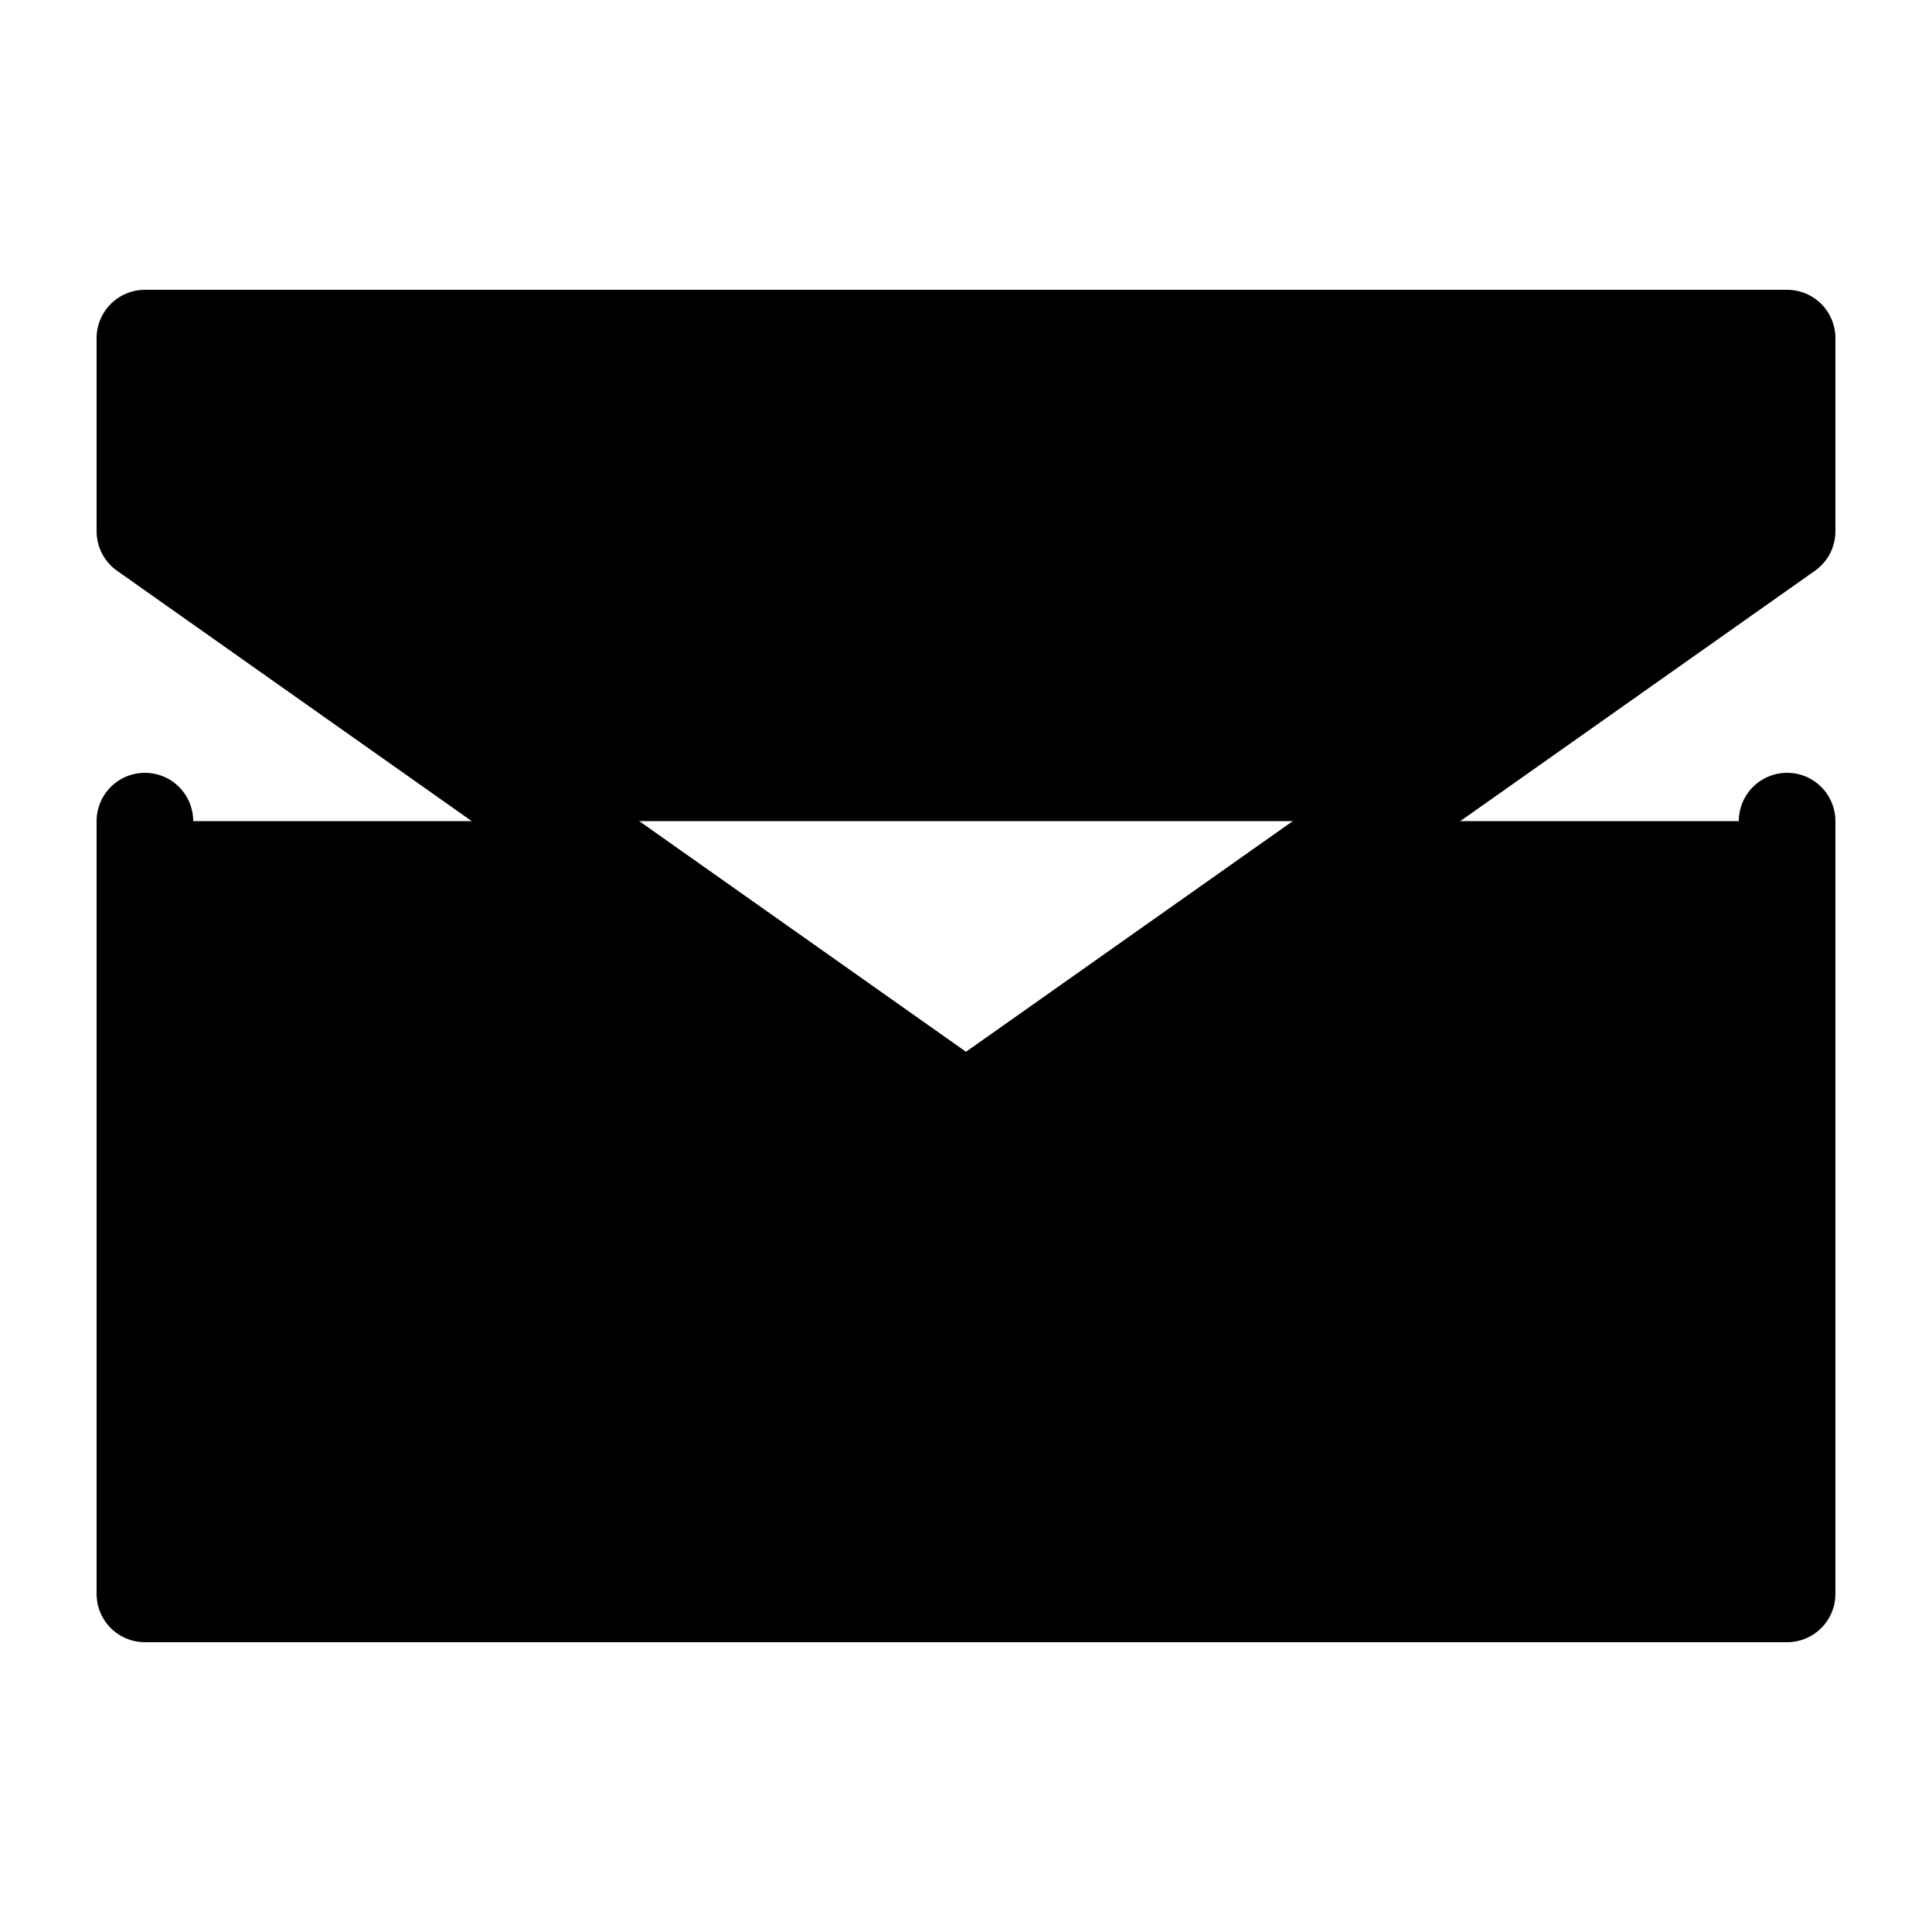
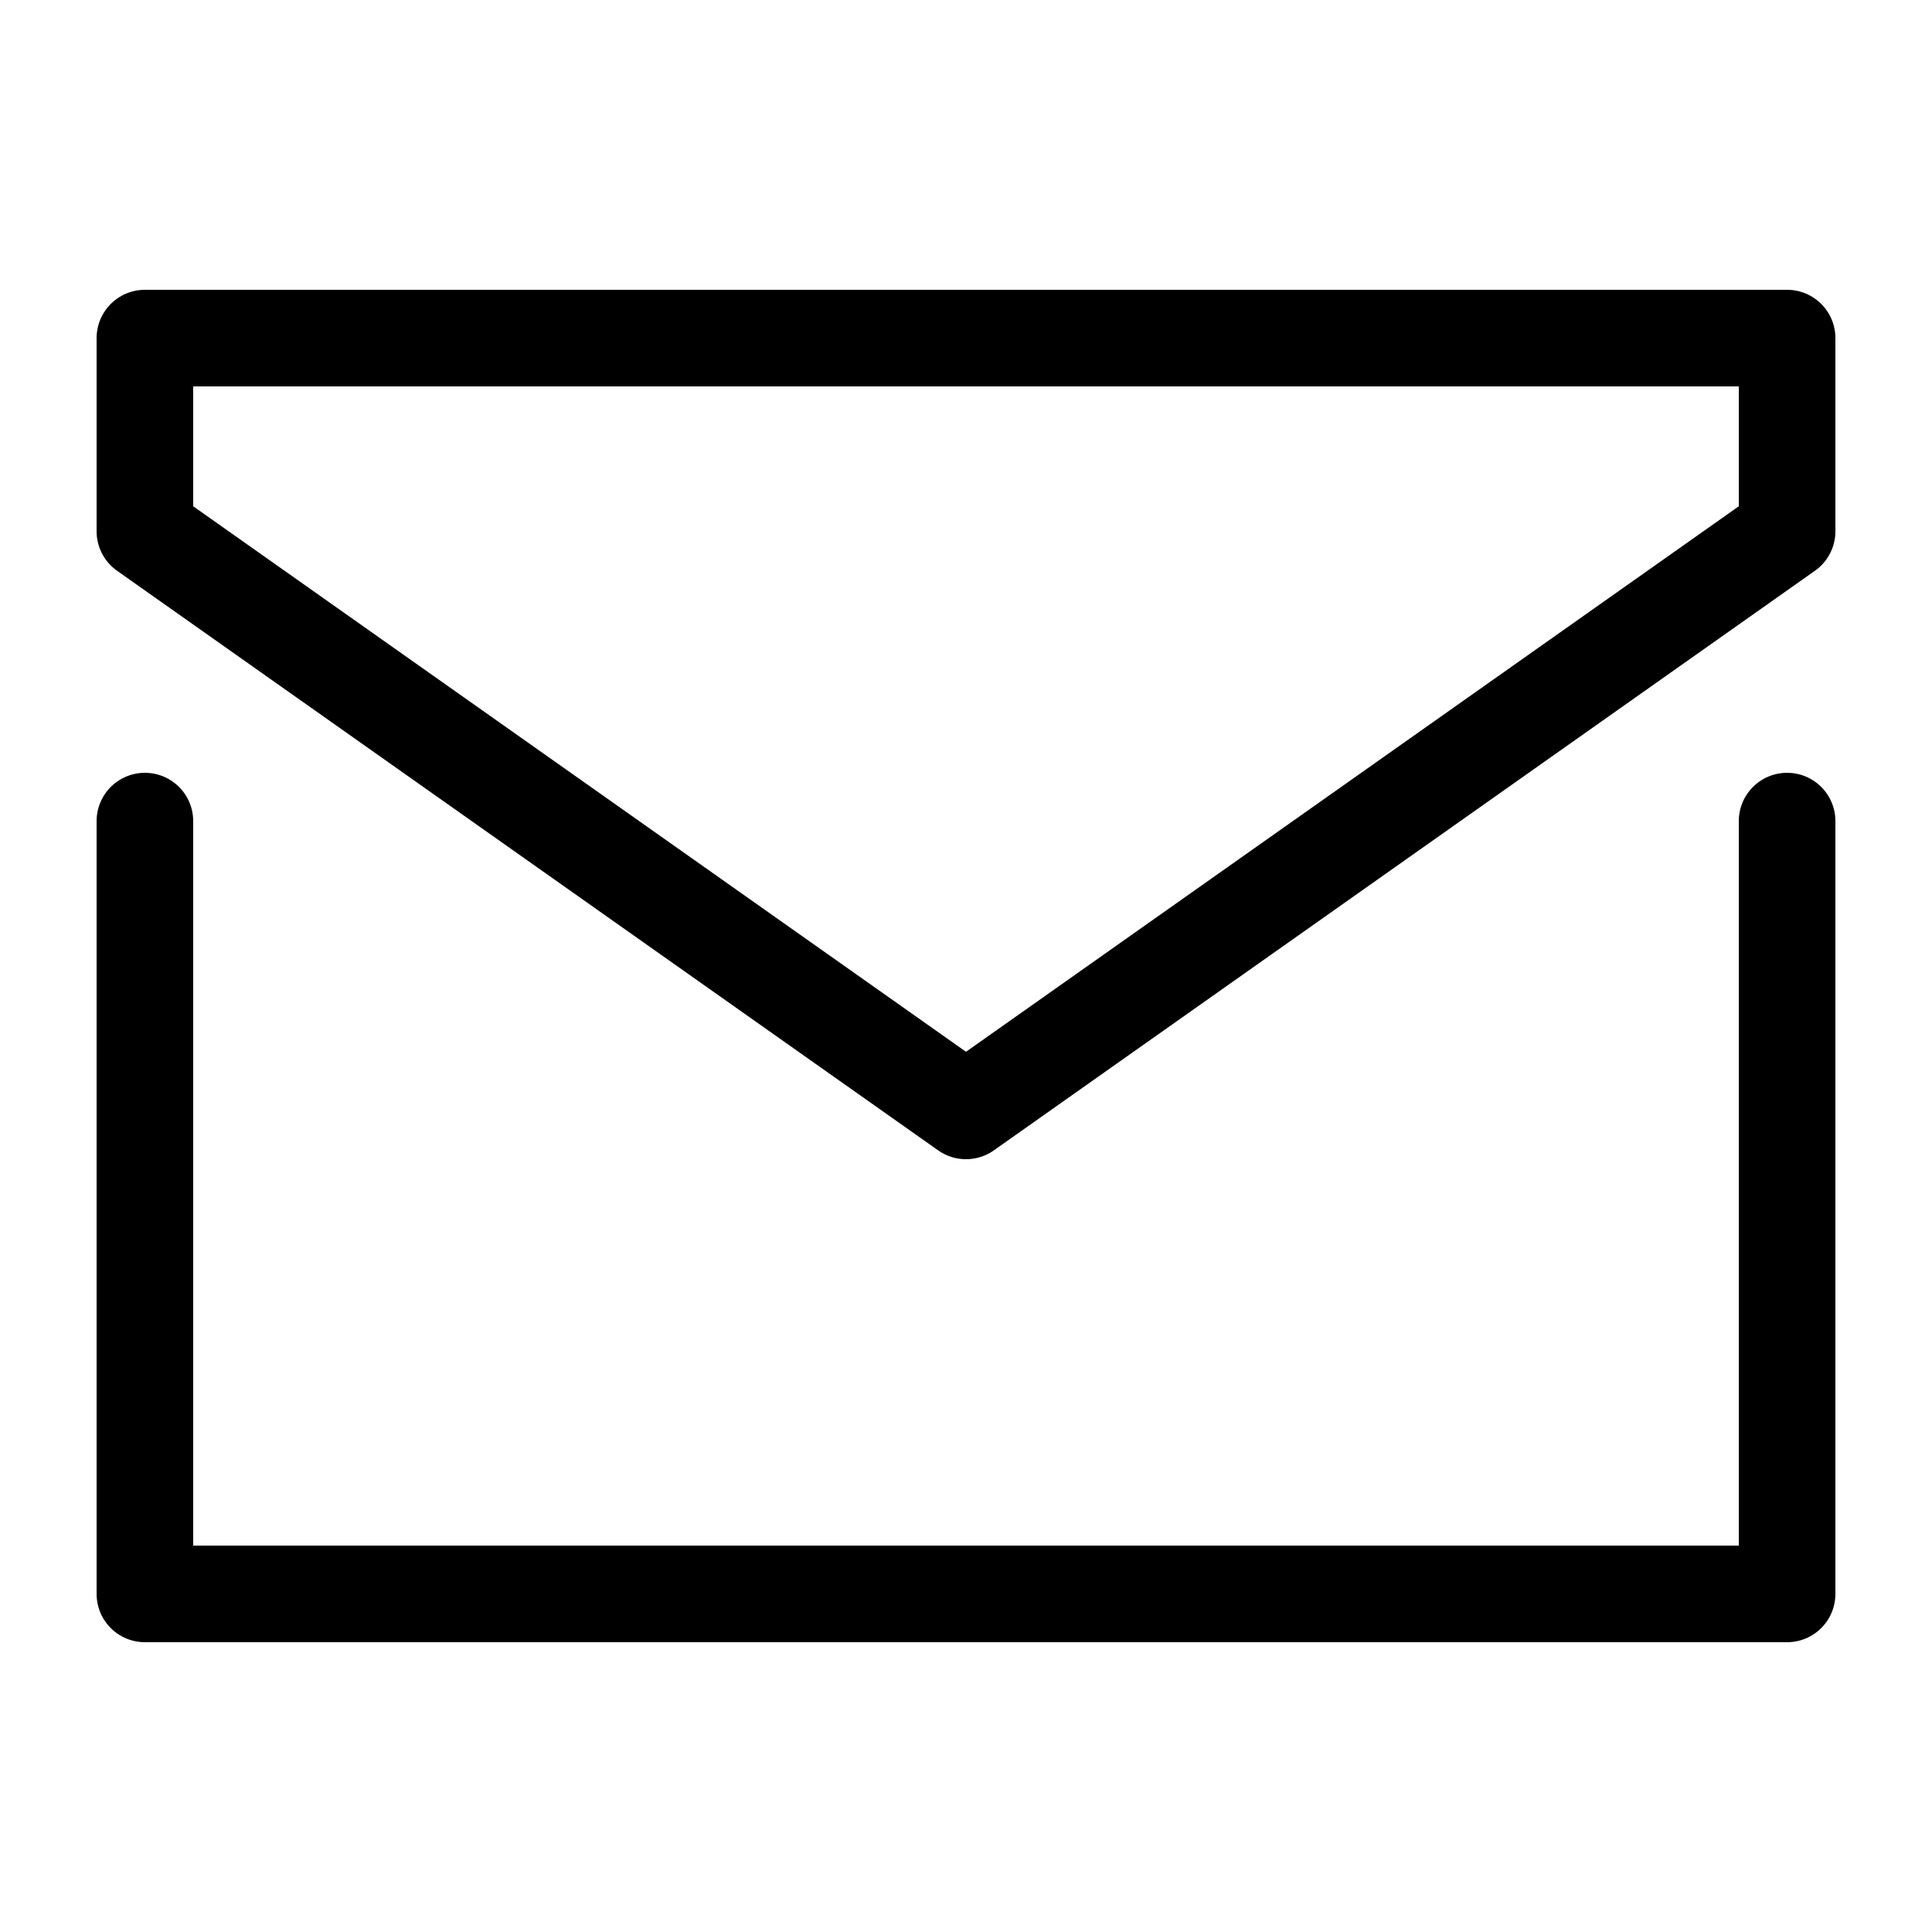
- <svg xmlns="http://www.w3.org/2000/svg" width="20" height="20" fill="currentColor" viewBox="0 0 20 20">
+ <svg xmlns="http://www.w3.org/2000/svg" width="20" height="20" fill="none" viewBox="0 0 20 20">
  <path stroke="currentColor" stroke-linecap="round" stroke-linejoin="round" d="M1.5 8.5v8h17v-8m-17-5h17v2l-8.5 6-8.5-6v-2Z" />
</svg>
